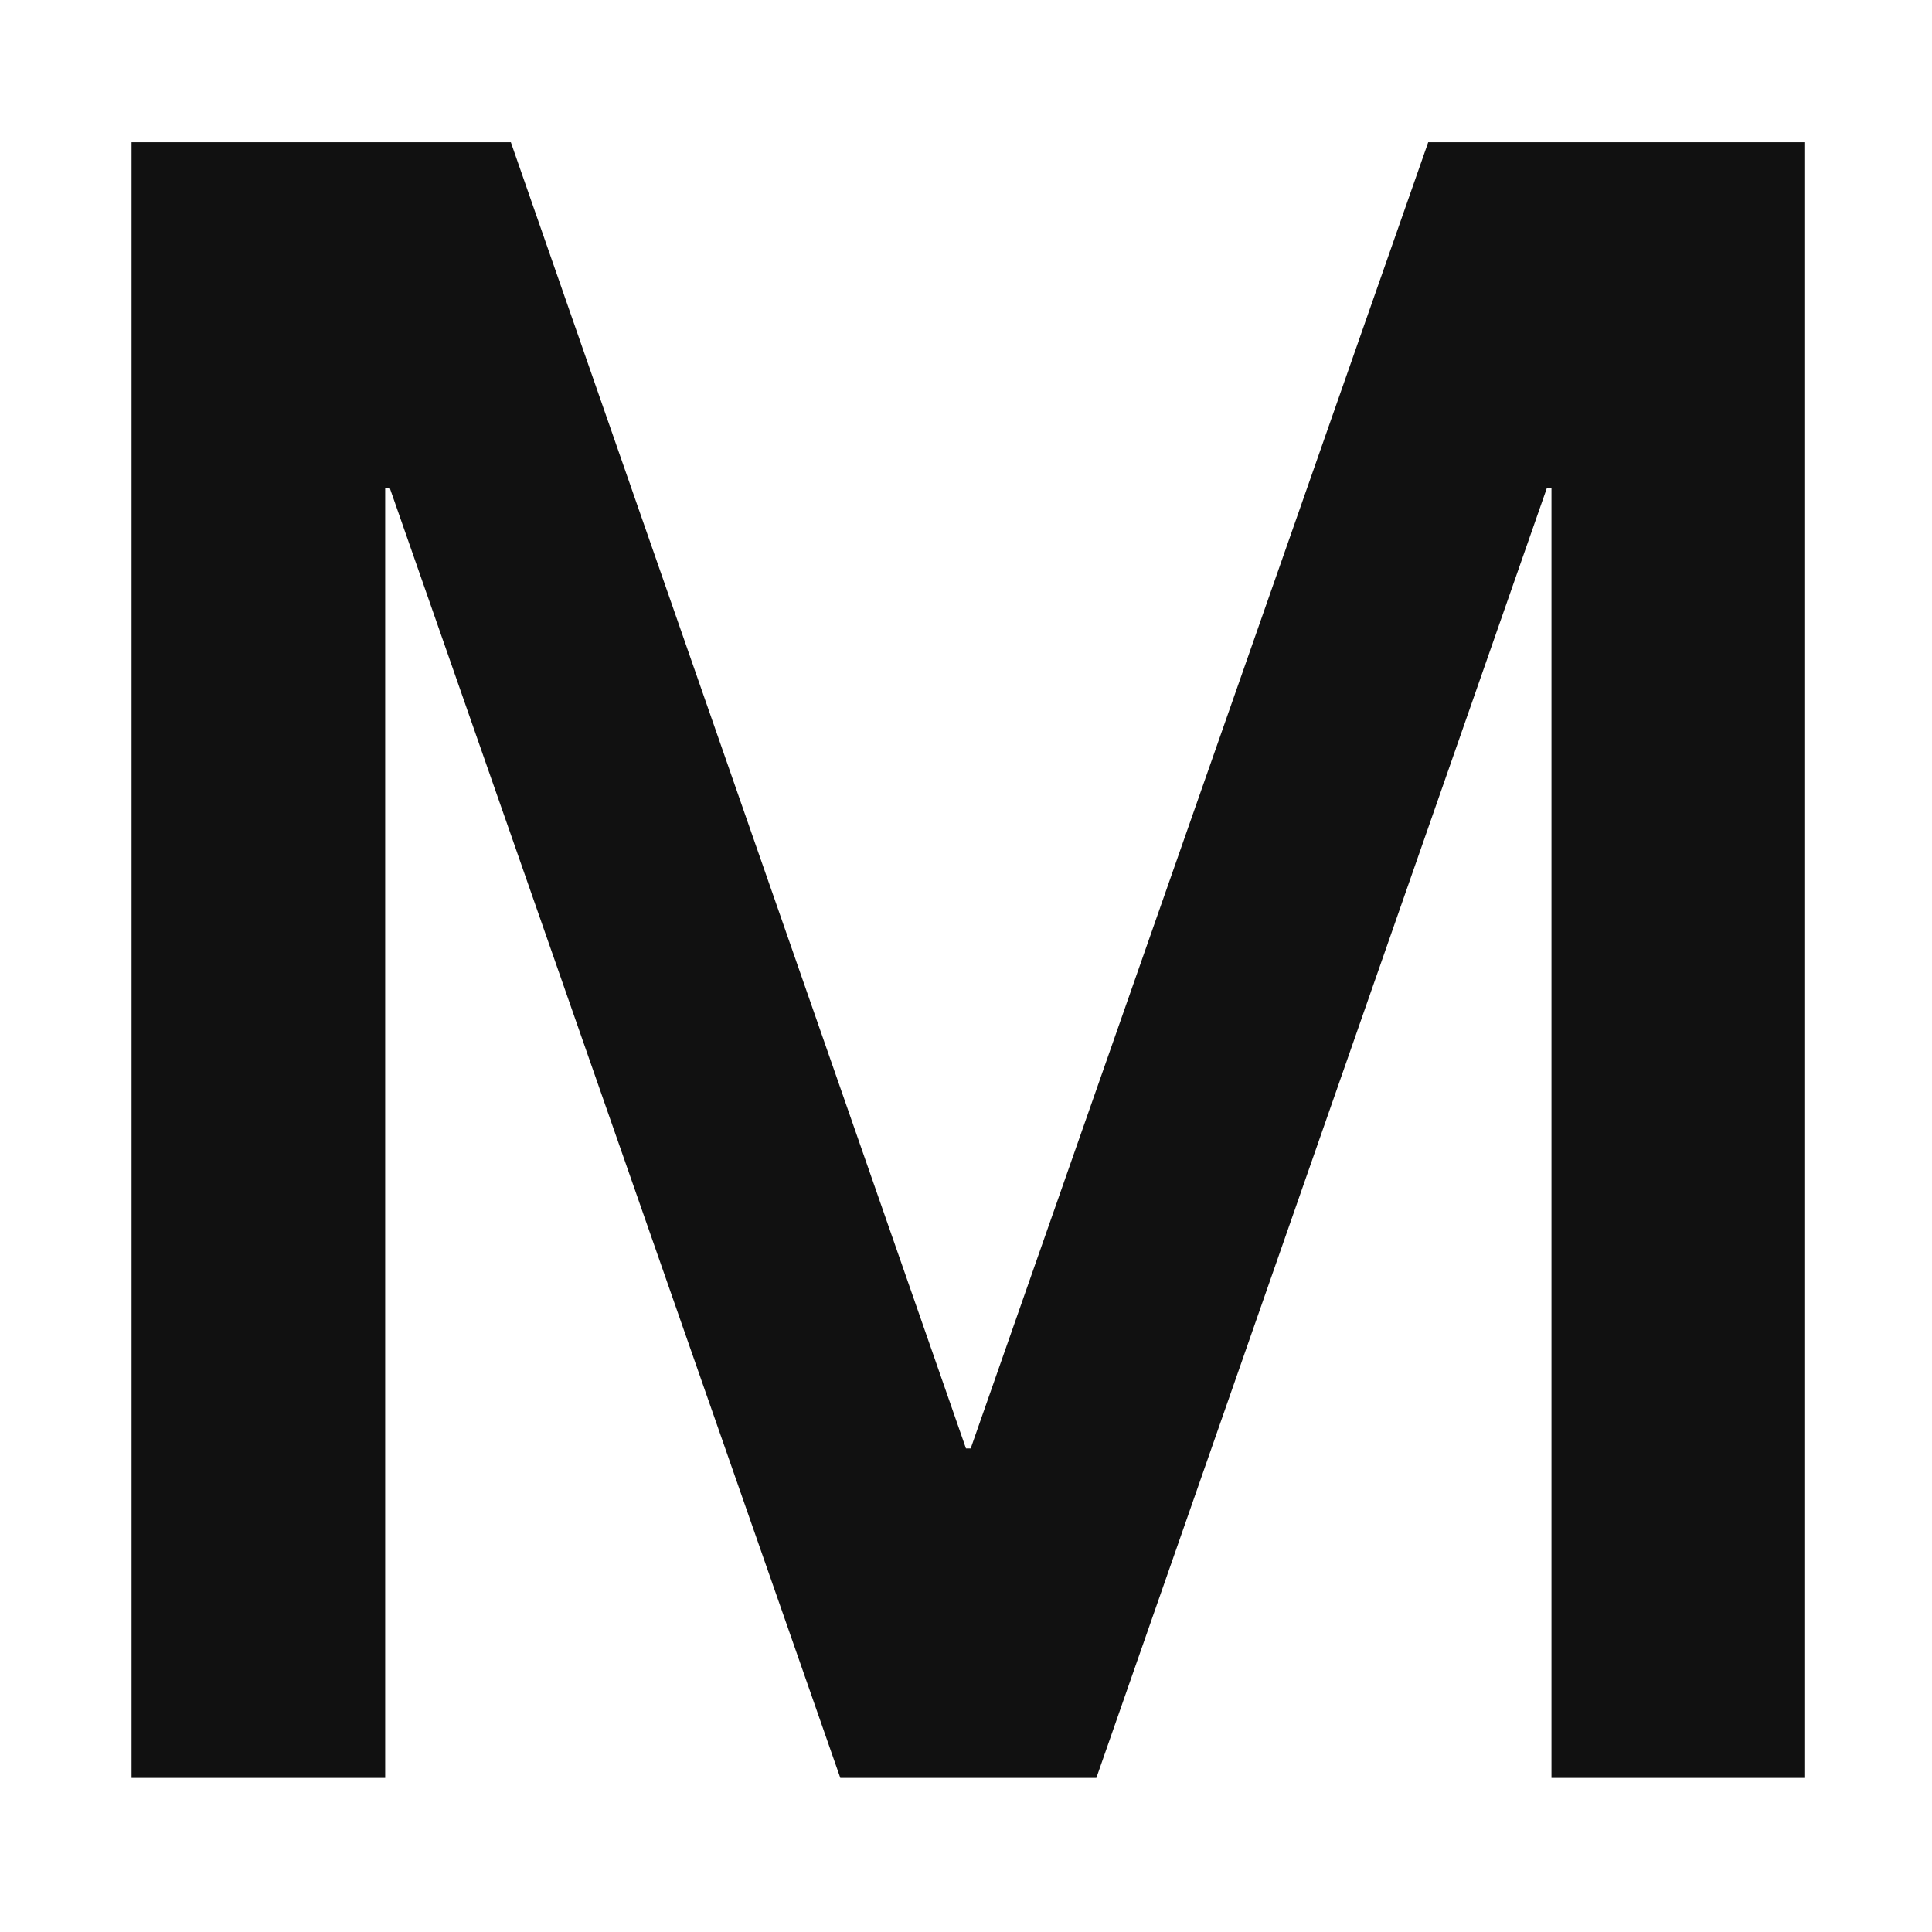
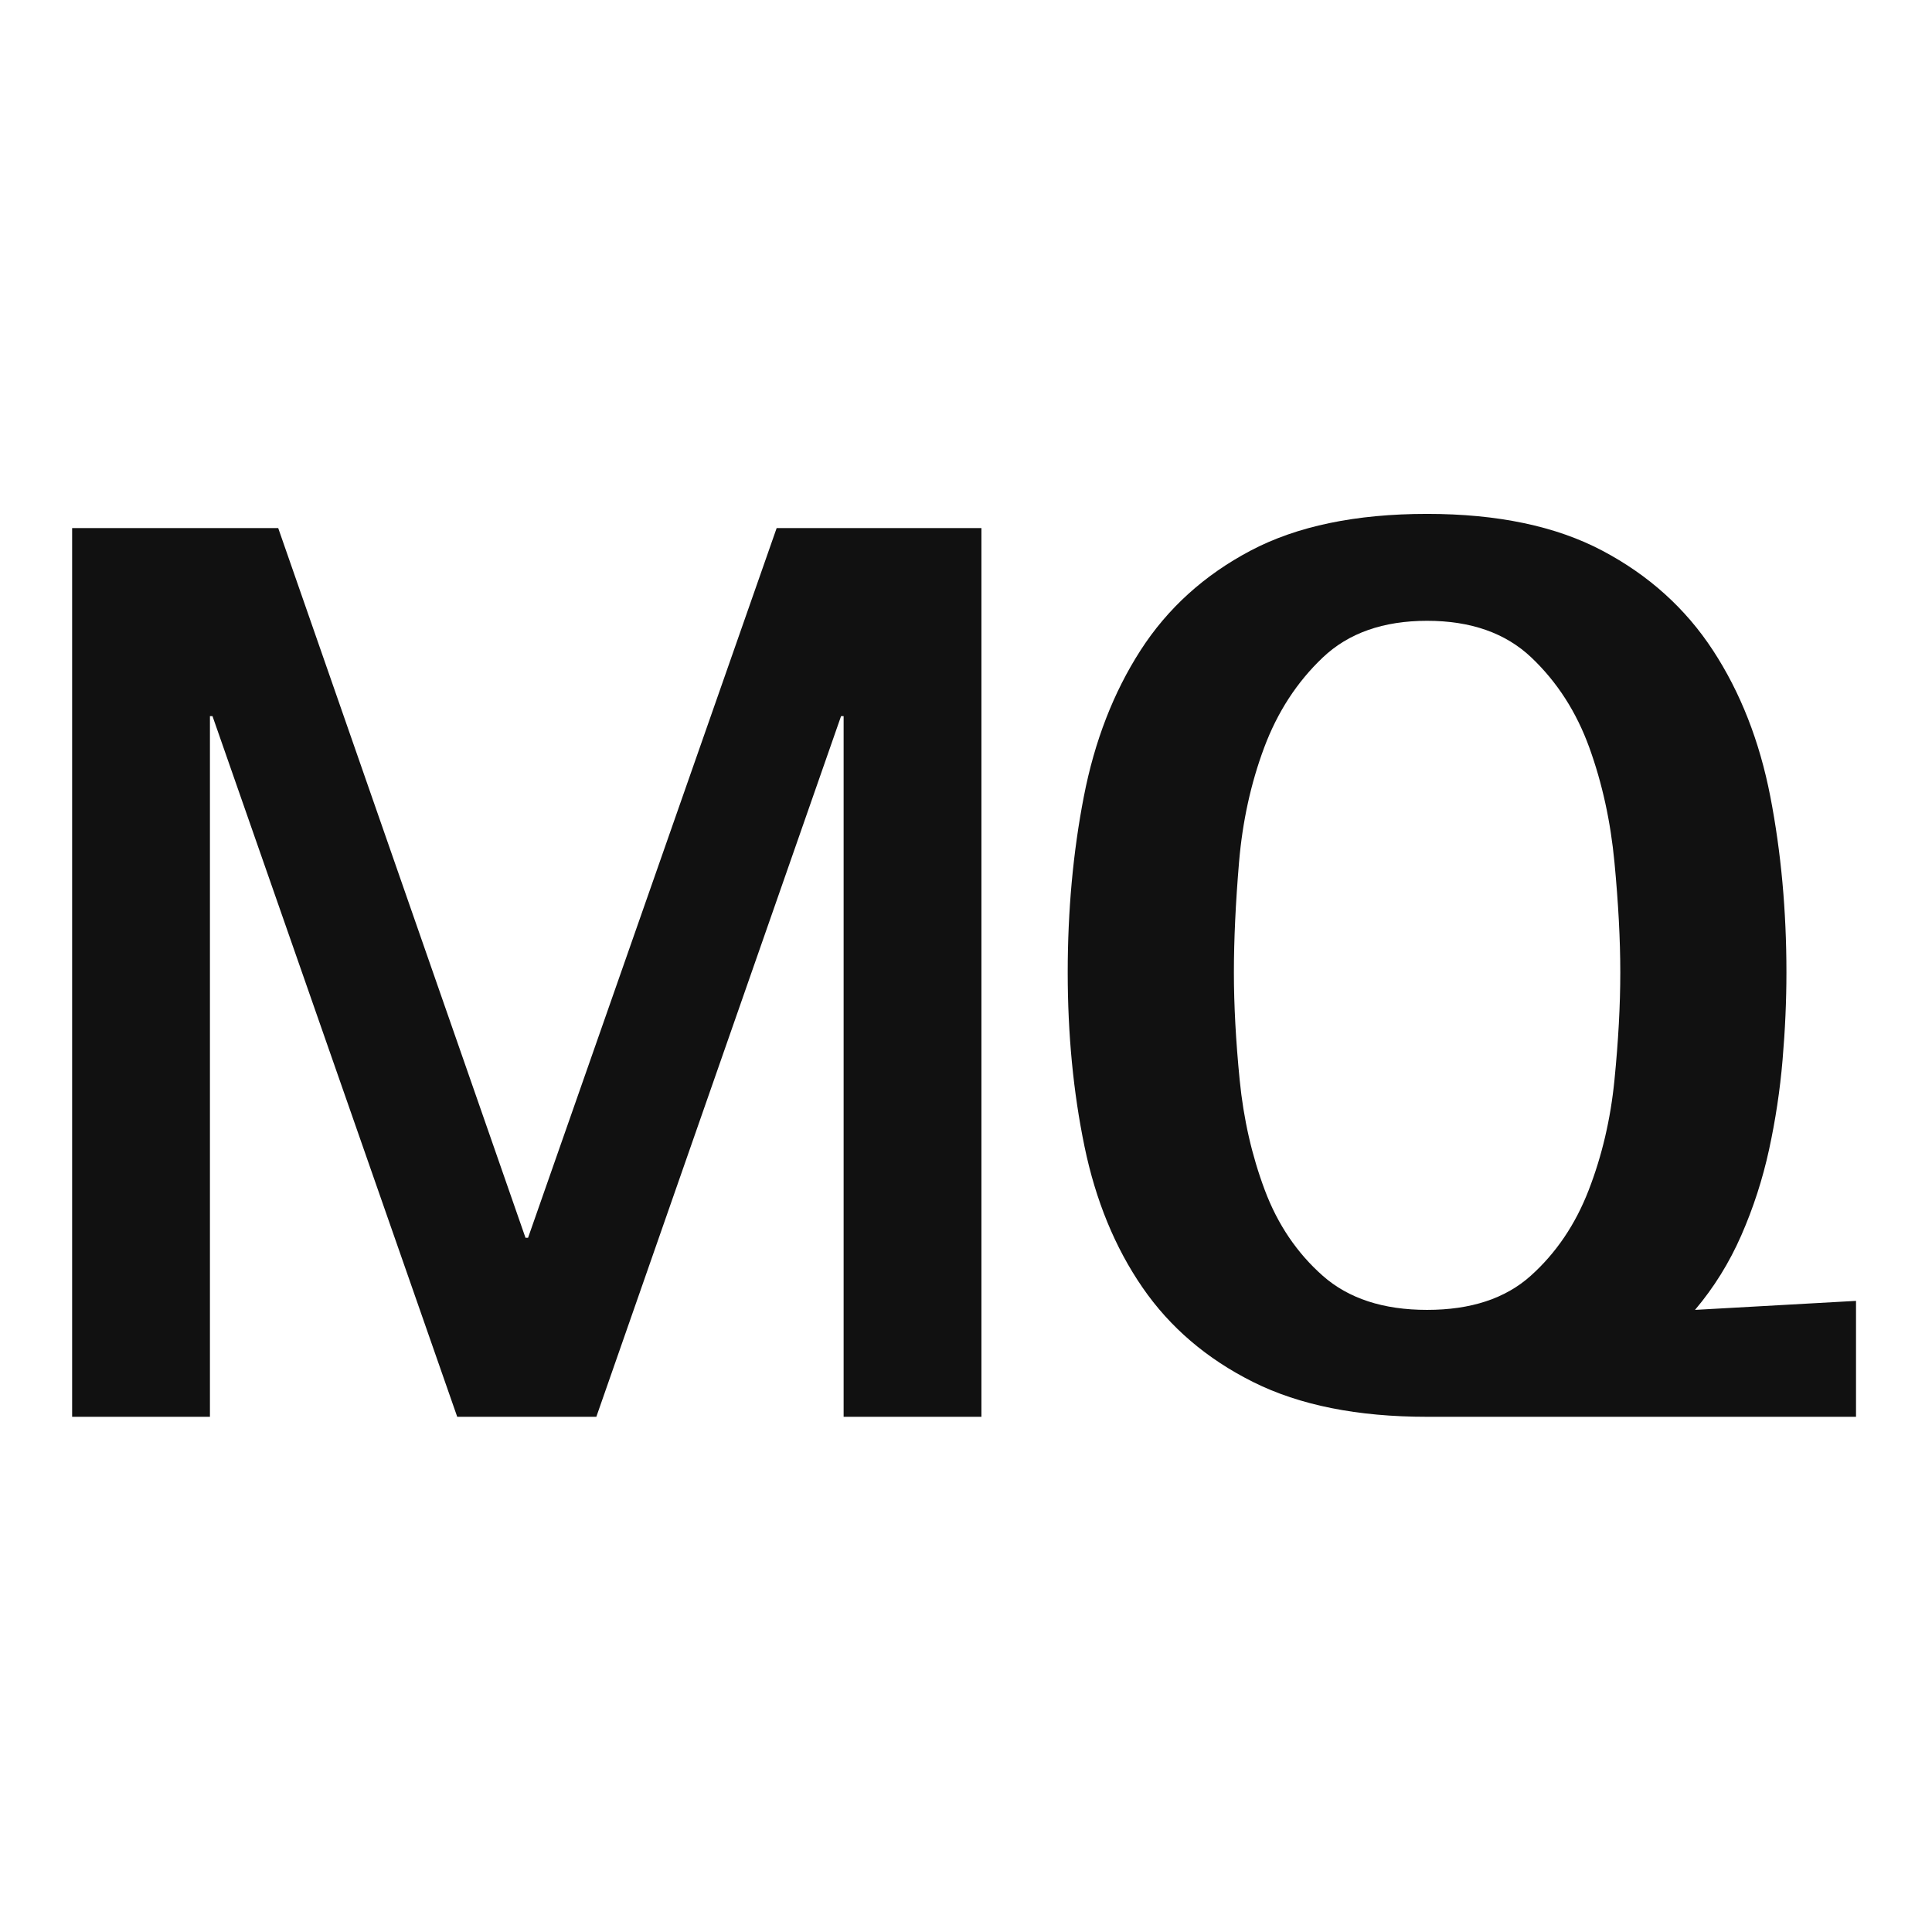
- <svg xmlns="http://www.w3.org/2000/svg" viewBox="80 528 326 326">
-   <path fill="#111111" transform="translate(72.99445,827.9999)" d="M 268.797 0 L 268.797 -217.594 L 268 -217.594 L 192 0 L 148.797 0 L 72.797 -217.594 L 72 -217.594 L 72 0 L 29.203 0 L 29.203 -276 L 93.203 -276 L 170 -55.594 L 170.797 -55.594 L 248 -276 L 311.594 -276 L 311.594 0 Z" />
+ <svg xmlns="http://www.w3.org/2000/svg" viewBox="463 388 600 600">
+   <path fill="#111111" transform="translate(456.1975,827.9999)" d="M 268.797 0 L 268.797 -217.594 L 268 -217.594 L 192 0 L 148.797 0 L 72.797 -217.594 L 72 -217.594 L 72 0 L 29.203 0 L 29.203 -276 L 93.203 -276 L 170 -55.594 L 170.797 -55.594 L 248 -276 L 311.594 -276 L 311.594 0 Z" />
+   <path fill="#111111" transform="translate(776.9949,827.9999)" d="M 189.203 -138 C 189.203 -148.133 188.598 -159.535 187.391 -172.203 C 186.191 -184.867 183.594 -196.734 179.594 -207.797 C 175.594 -218.867 169.594 -228.203 161.594 -235.797 C 153.594 -243.398 142.797 -247.203 129.203 -247.203 C 115.598 -247.203 104.797 -243.398 96.797 -235.797 C 88.797 -228.203 82.727 -218.867 78.594 -207.797 C 74.469 -196.734 71.867 -184.867 70.797 -172.203 C 69.734 -159.535 69.203 -148.133 69.203 -138 C 69.203 -127.863 69.801 -116.727 71 -104.594 C 72.195 -92.469 74.797 -81.07 78.797 -70.406 C 82.797 -59.738 88.797 -50.867 96.797 -43.797 C 104.797 -36.734 115.598 -33.203 129.203 -33.203 C 142.797 -33.203 153.523 -36.734 161.391 -43.797 C 169.266 -50.867 175.266 -59.738 179.391 -70.406 C 183.523 -81.07 186.191 -92.469 187.391 -104.594 C 188.598 -116.727 189.203 -127.863 189.203 -138 Z M 129.203 0 C 107.598 0 89.594 -3.598 75.188 -10.797 C 60.789 -17.992 49.328 -27.789 40.797 -40.188 C 32.266 -52.594 26.266 -67.195 22.797 -84 C 19.328 -100.801 17.594 -118.801 17.594 -138 C 17.594 -157.195 19.258 -175.395 22.594 -192.594 C 25.926 -209.801 31.789 -224.938 40.188 -238 C 48.594 -251.062 59.992 -261.395 74.391 -269 C 88.797 -276.602 107.066 -280.406 129.203 -280.406 C 151.066 -280.406 169.195 -276.602 183.594 -269 C 198 -261.395 209.469 -251.062 218 -238 C 226.531 -224.938 232.461 -209.801 235.797 -192.594 C 239.129 -175.395 240.797 -157.195 240.797 -138 C 240.797 -129.195 240.395 -120.129 239.594 -110.797 C 238.801 -101.461 237.406 -92.195 235.406 -83 C 233.406 -73.801 230.535 -64.93 226.797 -56.391 C 223.066 -47.859 218.27 -40.129 212.406 -33.203 L 262.406 -36 L 262.406 0 Z" />
</svg>
